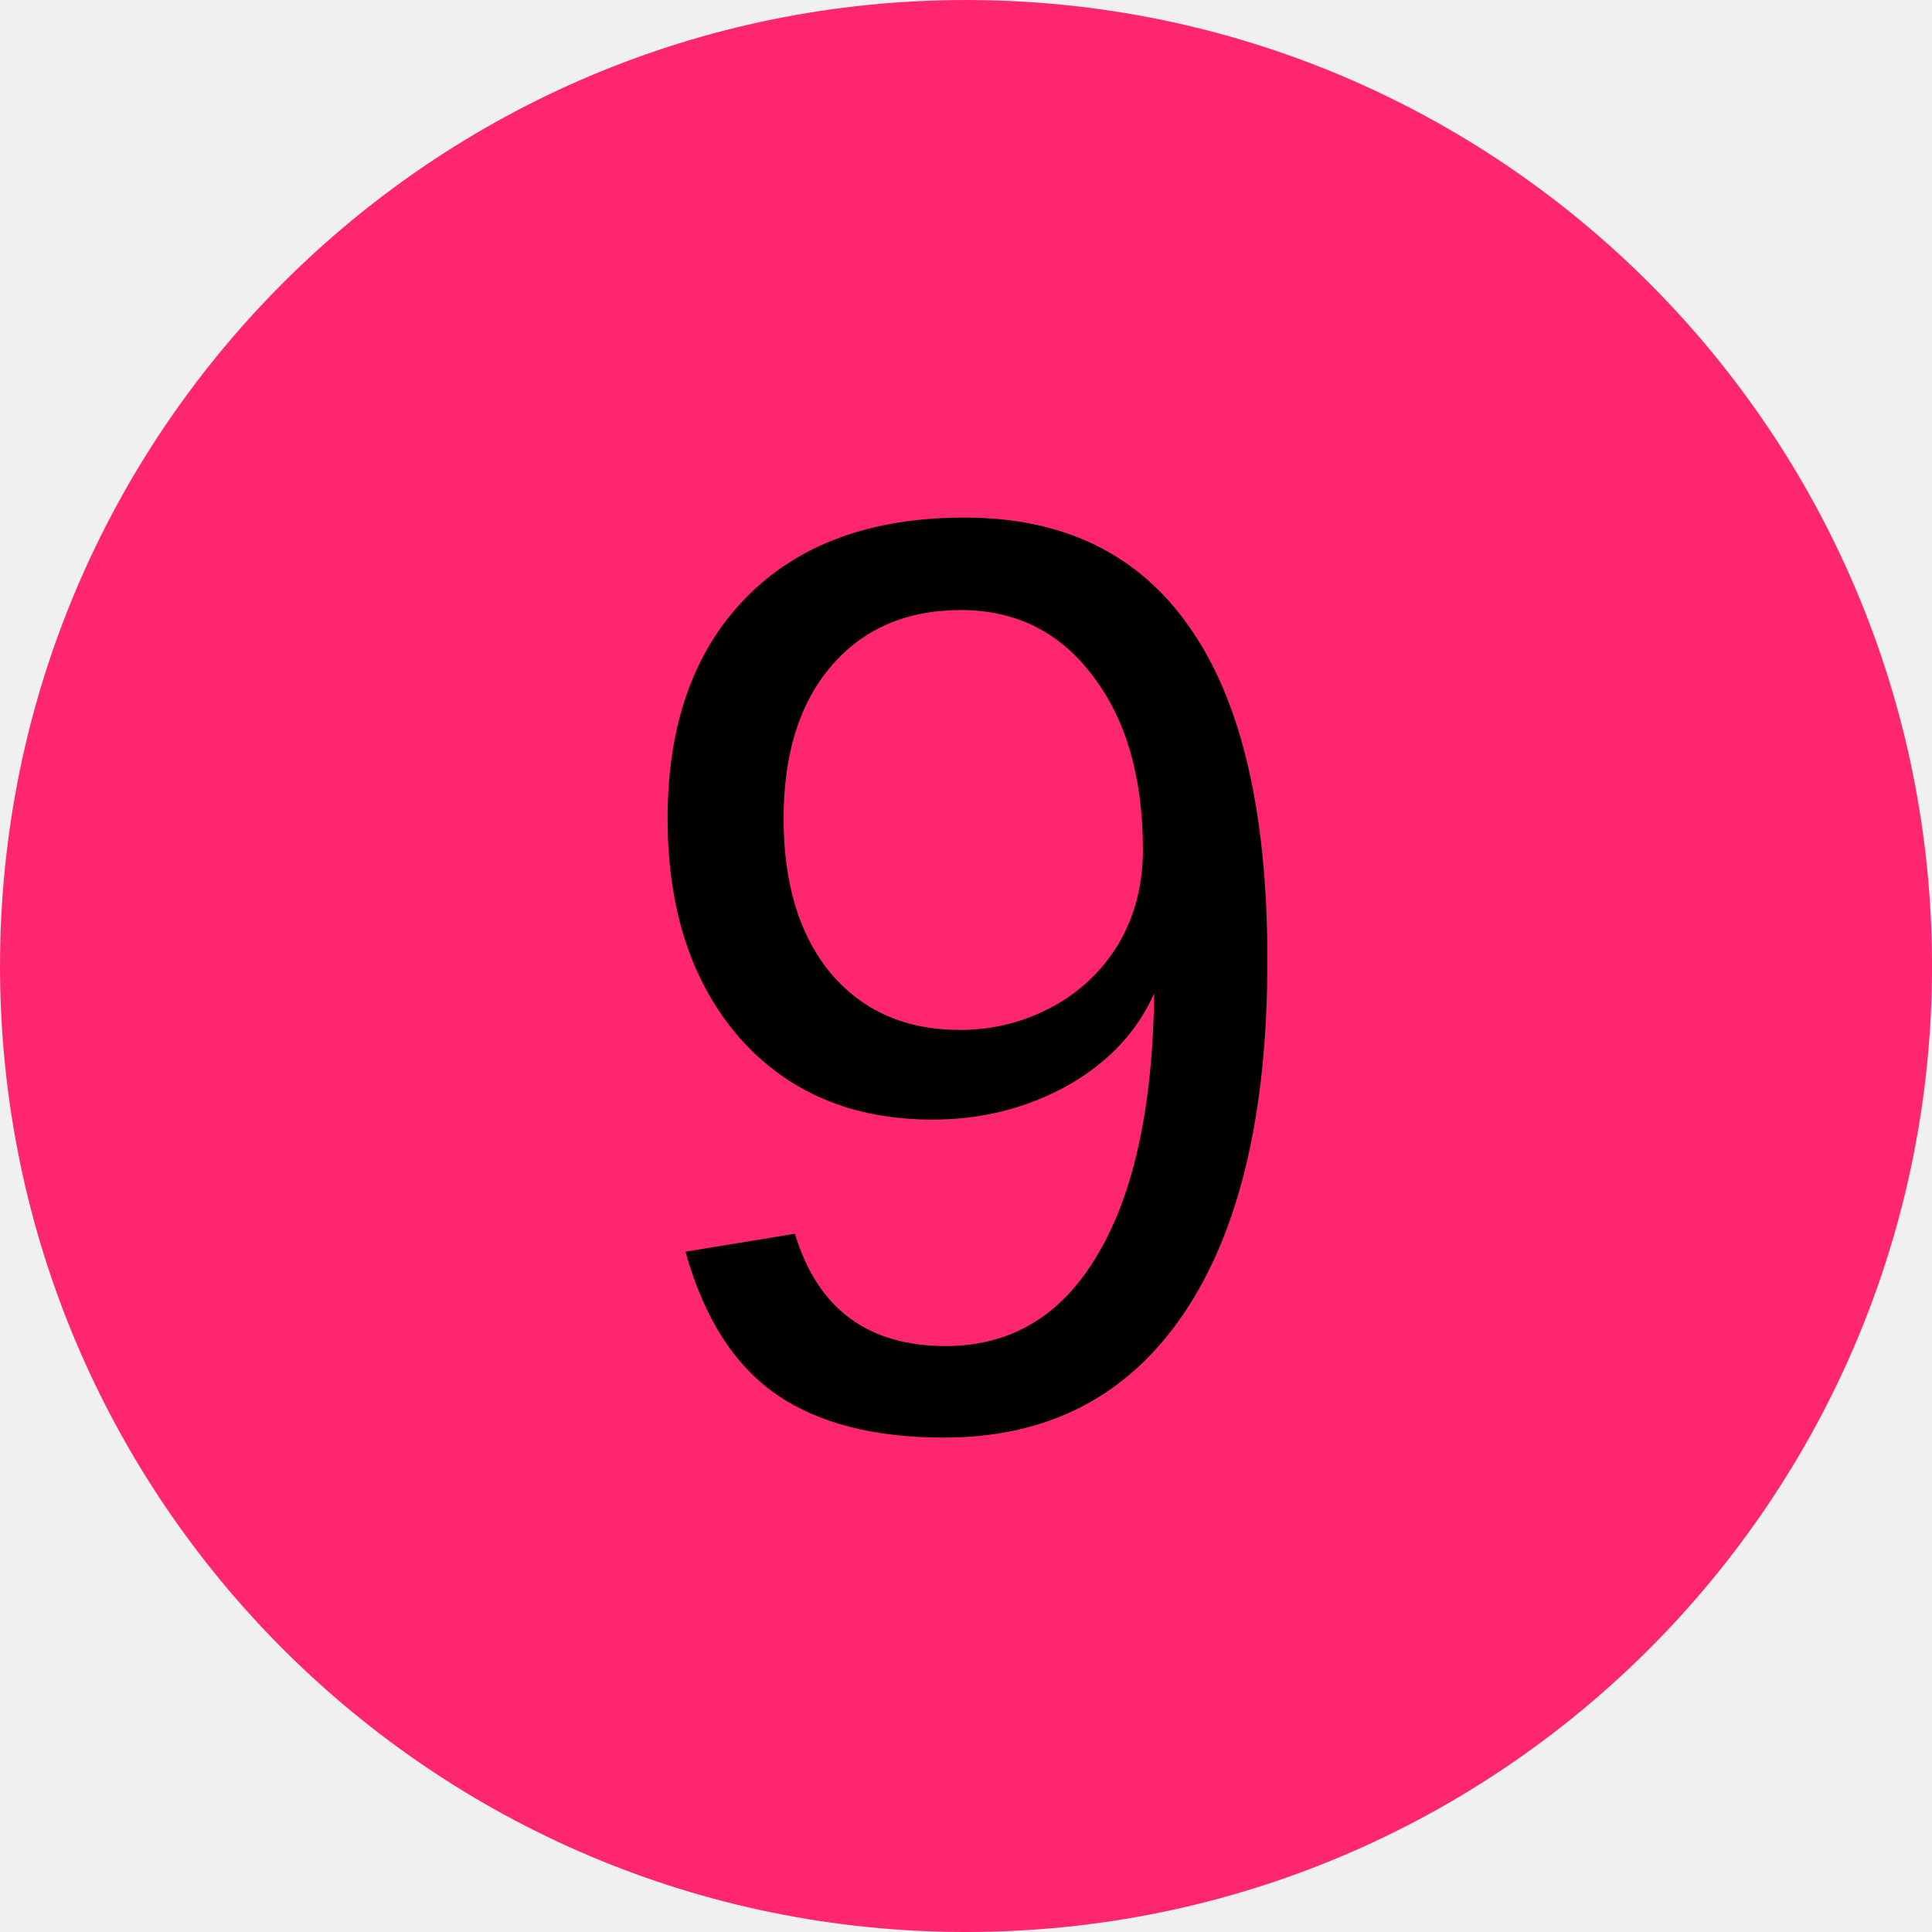
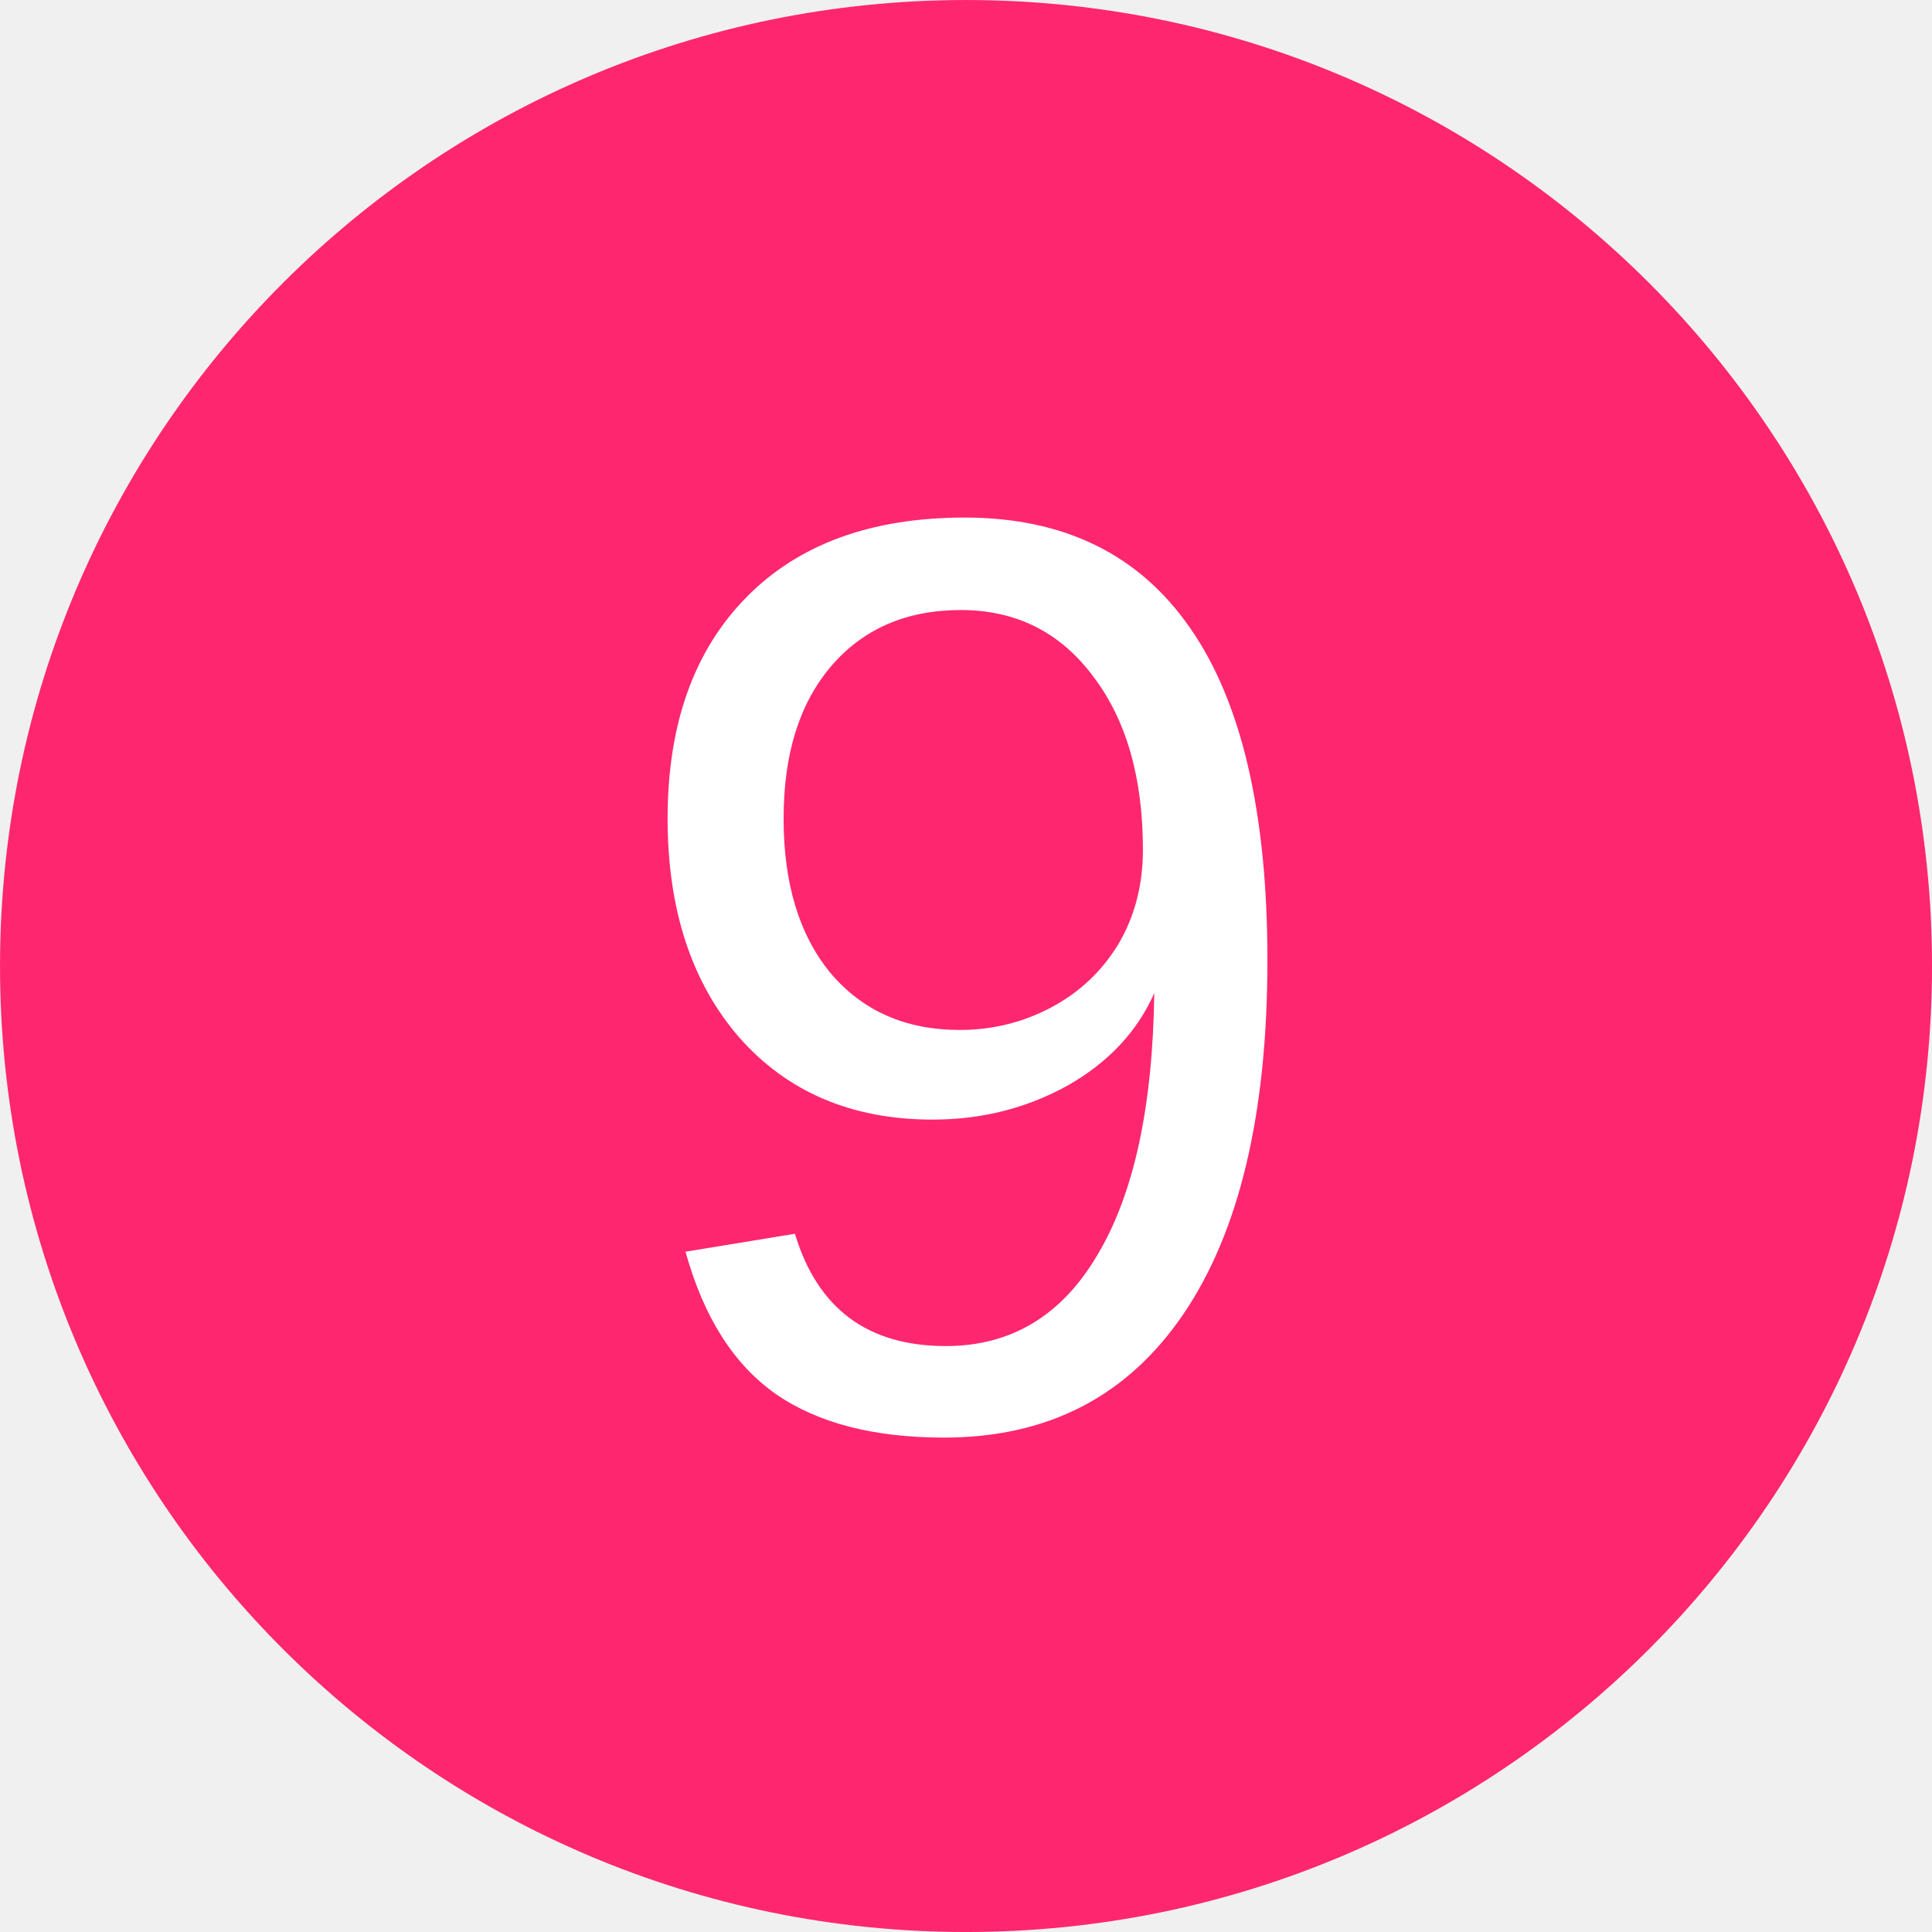
<svg xmlns="http://www.w3.org/2000/svg" width="32mm" height="32mm" viewBox="0 0 32 32" version="1.1" id="svg1542" xml:space="preserve">
  <defs id="defs1539">
    <linearGradient id="swatch8">
      <stop style="stop-color:#ff2670;stop-opacity:1;" offset="0" id="stop8" />
    </linearGradient>
    <rect x="-6.245" y="-117.092" width="504.275" height="70.255" id="rect2071" />
    <marker orient="auto" refY="0" refX="0" id="TriangleOutM-6-3-9-7-9-8-1-4" style="overflow:visible" viewBox="0 0 4.26 4.924" markerWidth="4.26" markerHeight="4.924" preserveAspectRatio="xMidYMid">
      <path id="path1092-96-1-3-93-0-2-7-4" d="M 5.77,0 -2.88,5 V -5 Z" style="fill:#e1147b;fill-opacity:1;fill-rule:evenodd;stroke:#e1147b;stroke-width:1pt;stroke-opacity:1" transform="scale(0.4)" />
    </marker>
    <marker orient="auto" refY="0" refX="0" id="TriangleOutM-6-3-9-7-9-8-1-4-4" style="overflow:visible" viewBox="0 0 4.26 4.924" markerWidth="4.26" markerHeight="4.924" preserveAspectRatio="xMidYMid">
      <path id="path1092-96-1-3-93-0-2-7-4-7" d="M 5.77,0 -2.88,5 V -5 Z" style="fill:#e1147b;fill-opacity:1;fill-rule:evenodd;stroke:#e1147b;stroke-width:1pt;stroke-opacity:1" transform="scale(0.4)" />
    </marker>
    <marker orient="auto" refY="0" refX="0" id="TriangleOutM-6-3-9-7-9-8-1-4-8" style="overflow:visible">
      <path id="path1092-96-1-3-93-0-2-7-4-0" d="M 5.77,0 -2.88,5 V -5 Z" style="fill:#e1147b;fill-opacity:1;fill-rule:evenodd;stroke:#e1147b;stroke-width:1pt;stroke-opacity:1" transform="scale(0.4)" />
    </marker>
    <marker style="overflow:visible" id="TriangleOutM-6-0" refX="0" refY="0" orient="auto">
      <path transform="scale(0.4)" style="fill:#53cbc8;fill-opacity:1;fill-rule:evenodd;stroke:#53cbc8;stroke-width:1pt;stroke-opacity:1" d="M 5.77,0 -2.88,5 V -5 Z" id="path1092-96-8" />
    </marker>
    <marker style="overflow:visible" id="TriangleOutM-6-3-2-7" refX="0" refY="0" orient="auto">
      <path transform="scale(0.4)" style="fill:#53cbc8;fill-opacity:1;fill-rule:evenodd;stroke:#53cbc8;stroke-width:1pt;stroke-opacity:1" d="M 5.77,0 -2.88,5 V -5 Z" id="path1092-96-1-6-4" />
    </marker>
    <marker orient="auto" refY="0" refX="0" id="TriangleOutM-6-3-1" style="overflow:visible">
      <path id="path1092-96-1-9" d="M 5.77,0 -2.88,5 V -5 Z" style="fill:#53cbc8;fill-opacity:1;fill-rule:evenodd;stroke:#53cbc8;stroke-width:1pt;stroke-opacity:1" transform="scale(0.4)" />
    </marker>
    <marker style="overflow:visible" id="TriangleOutM-6-0-2" refX="0" refY="0" orient="auto">
      <path transform="scale(0.4)" style="fill:#53cbc8;fill-opacity:1;fill-rule:evenodd;stroke:#53cbc8;stroke-width:1pt;stroke-opacity:1" d="M 5.77,0 -2.88,5 V -5 Z" id="path1092-96-8-5" />
    </marker>
    <marker style="overflow:visible" id="TriangleOutM-6-3-2-7-1" refX="0" refY="0" orient="auto">
      <path transform="scale(0.4)" style="fill:#53cbc8;fill-opacity:1;fill-rule:evenodd;stroke:#53cbc8;stroke-width:1pt;stroke-opacity:1" d="M 5.77,0 -2.88,5 V -5 Z" id="path1092-96-1-6-4-1" />
    </marker>
    <marker orient="auto" refY="0" refX="0" id="TriangleOutM-6-3-1-2" style="overflow:visible">
      <path id="path1092-96-1-9-0" d="M 5.77,0 -2.88,5 V -5 Z" style="fill:#53cbc8;fill-opacity:1;fill-rule:evenodd;stroke:#53cbc8;stroke-width:1pt;stroke-opacity:1" transform="scale(0.4)" />
    </marker>
    <marker orient="auto" refY="0" refX="0" id="TriangleOutM-6-3-9-7-9-8-1-4-49" style="overflow:visible" viewBox="0 0 4.26 4.924" markerWidth="4.26" markerHeight="4.924" preserveAspectRatio="xMidYMid">
      <path id="path1092-96-1-3-93-0-2-7-4-2" d="M 5.77,0 -2.88,5 V -5 Z" style="fill:#e1147b;fill-opacity:1;fill-rule:evenodd;stroke:#e1147b;stroke-width:1pt;stroke-opacity:1" transform="scale(0.4)" />
    </marker>
    <marker orient="auto" refY="0" refX="0" id="TriangleOutM-6-3-9-7-9-8-1-4-4-2" style="overflow:visible" viewBox="0 0 4.26 4.924" markerWidth="4.26" markerHeight="4.924" preserveAspectRatio="xMidYMid">
      <path id="path1092-96-1-3-93-0-2-7-4-7-7" d="M 5.77,0 -2.88,5 V -5 Z" style="fill:#e1147b;fill-opacity:1;fill-rule:evenodd;stroke:#e1147b;stroke-width:1pt;stroke-opacity:1" transform="scale(0.4)" />
    </marker>
    <marker orient="auto" refY="0" refX="0" id="TriangleOutM-6-3-9-7-9-8-1-4-8-4" style="overflow:visible" viewBox="0 0 4.26 4.924" markerWidth="4.26" markerHeight="4.924" preserveAspectRatio="xMidYMid">
      <path id="path1092-96-1-3-93-0-2-7-4-0-8" d="M 5.77,0 -2.88,5 V -5 Z" style="fill:#e1147b;fill-opacity:1;fill-rule:evenodd;stroke:#e1147b;stroke-width:1pt;stroke-opacity:1" transform="scale(0.4)" />
    </marker>
    <marker orient="auto" refY="0" refX="0" id="TriangleOutM-6-3-9-7-9-8-1-4-8-4-9" style="overflow:visible" viewBox="0 0 4.26 4.924" markerWidth="4.26" markerHeight="4.924" preserveAspectRatio="xMidYMid">
      <path id="path1092-96-1-3-93-0-2-7-4-0-8-9" d="M 5.77,0 -2.88,5 V -5 Z" style="fill:#e1147b;fill-opacity:1;fill-rule:evenodd;stroke:#e1147b;stroke-width:1pt;stroke-opacity:1" transform="scale(0.4)" />
    </marker>
    <marker orient="auto" refY="0" refX="0" style="overflow:visible" viewBox="0 0 4.26 4.924" markerWidth="4.26" markerHeight="4.924" preserveAspectRatio="xMidYMid" id="TriangleOutM-6-3-9-7-9-8-1-4-8-48328">
      <path id="path1092-96-1-3-93-0-2-7-4-0-8-1" d="M 5.77,0 -2.88,5 V -5 Z" style="fill:#ff2670;fill-opacity:1;fill-rule:evenodd;stroke:#000000;stroke-width:1pt;stroke-opacity:1" transform="scale(0.4)" />
    </marker>
    <marker orient="auto" refY="0" refX="0" style="overflow:visible" viewBox="0 0 4.26 4.924" markerWidth="4.26" markerHeight="4.924" preserveAspectRatio="xMidYMid" id="TriangleOutM-6-3-9-7-9-8-1-4-8-483282145">
      <path id="path1092-96-1-3-93-0-2-7-4-0-8-1-1" d="M 5.77,0 -2.88,5 V -5 Z" style="fill:#ff2670;fill-opacity:1;fill-rule:evenodd;stroke:#ff2670;stroke-width:1pt;stroke-opacity:1" transform="scale(0.4)" />
    </marker>
    <marker orient="auto" refY="0" refX="0" style="overflow:visible" id="TriangleOutM-6-3-9-7-9-8-1-4-84870">
      <path id="path1092-96-1-3-93-0-2-7-4-0-1" d="M 5.77,0 -2.88,5 V -5 Z" style="fill:#ff2670;fill-opacity:1;fill-rule:evenodd;stroke:#ff2670;stroke-width:1pt;stroke-opacity:1" transform="scale(0.4)" />
    </marker>
    <marker orient="auto" refY="0" refX="0" style="overflow:visible" viewBox="0 0 4.26 4.924" markerWidth="4.26" markerHeight="4.924" preserveAspectRatio="xMidYMid" id="TriangleOutM-6-3-9-7-9-8-1-4-43804">
      <path id="path1092-96-1-3-93-0-2-7-4-7-1" d="M 5.77,0 -2.88,5 V -5 Z" style="fill:#ff2670;fill-opacity:1;fill-rule:evenodd;stroke:#ff2670;stroke-width:1pt;stroke-opacity:1" transform="scale(0.4)" />
    </marker>
    <marker orient="auto" refY="0" refX="0" style="overflow:visible" viewBox="0 0 4.26 4.924" markerWidth="4.26" markerHeight="4.924" preserveAspectRatio="xMidYMid" id="TriangleOutM-6-3-9-7-9-8-1-4-499713">
      <path id="path1092-96-1-3-93-0-2-7-4-2-1" d="M 5.77,0 -2.88,5 V -5 Z" style="fill:#ff2670;fill-opacity:1;fill-rule:evenodd;stroke:#ff2670;stroke-width:1pt;stroke-opacity:1" transform="scale(0.4)" />
    </marker>
    <marker orient="auto" refY="0" refX="0" style="overflow:visible" viewBox="0 0 4.26 4.924" markerWidth="4.26" markerHeight="4.924" preserveAspectRatio="xMidYMid" id="TriangleOutM-6-3-9-7-9-8-1-4-4-28983">
      <path id="path1092-96-1-3-93-0-2-7-4-7-7-1" d="M 5.77,0 -2.88,5 V -5 Z" style="fill:#ff2670;fill-opacity:1;fill-rule:evenodd;stroke:#ff2670;stroke-width:1pt;stroke-opacity:1" transform="scale(0.4)" />
    </marker>
    <marker orient="auto" refY="0" refX="0" style="overflow:visible" viewBox="0 0 4.26 4.924" markerWidth="4.26" markerHeight="4.924" preserveAspectRatio="xMidYMid" id="TriangleOutM-6-3-9-7-9-8-1-4-8-41829">
      <path id="path1092-96-1-3-93-0-2-7-4-0-8-1-1-1" d="M 5.77,0 -2.88,5 V -5 Z" style="fill:#ff2670;fill-opacity:1;fill-rule:evenodd;stroke:#ff2670;stroke-width:1pt;stroke-opacity:1" transform="scale(0.4)" />
    </marker>
    <marker orient="auto" refY="0" refX="0" style="overflow:visible" viewBox="0 0 4.26 4.924" markerWidth="4.26" markerHeight="4.924" preserveAspectRatio="xMidYMid" id="TriangleOutM-6-3-9-7-9-8-1-4-8-483282145-8">
      <path id="path1092-96-1-3-93-0-2-7-4-0-8-1-1-6" d="M 5.77,0 -2.88,5 V -5 Z" style="fill:#ff2670;fill-opacity:1;fill-rule:evenodd;stroke:#ff2670;stroke-width:1pt;stroke-opacity:1" transform="scale(0.4)" />
    </marker>
  </defs>
  <g id="layer1" transform="translate(-45.02471,-42.80875)">
    <text xml:space="preserve" transform="matrix(0.2645833,0,0,0.2645833,-47.91655,0.4130733)" id="text2069" style="font-size:40px;line-height:1.25;font-family:sans-serif;letter-spacing:0px;white-space:pre;shape-inside:url(#rect2071);display:inline" />
    <circle style="fill:#ff2670;fill-opacity:1;stroke:#ff2670;stroke-width:0;stroke-dasharray:none;stroke-opacity:1" id="path5-3-0" cx="61.025" cy="58.809" r="16" />
    <text id="text1188-9-1-5-60-3" y="66.398" x="55.081" style="font-style:normal;font-variant:normal;font-weight:normal;font-stretch:normal;font-size:21.528px;line-height:1.25;font-family:Arial;-inkscape-font-specification:'Arial, Normal';font-variant-ligatures:normal;font-variant-caps:normal;font-variant-numeric:normal;font-variant-east-asian:normal;fill:#ff2670;fill-opacity:1;stroke:#ff2670;stroke-width:0.897;stroke-opacity:1" xml:space="preserve" transform="scale(0.9997263,1.000274)">
-       <tspan style="font-style:normal;font-variant:normal;font-weight:normal;font-stretch:normal;font-size:21.528px;font-family:Arial;-inkscape-font-specification:'Arial, Normal';font-variant-ligatures:normal;font-variant-caps:normal;font-variant-numeric:normal;font-variant-east-asian:normal;fill:#000000;fill-opacity:1;stroke:none;stroke-width:0.897;stroke-opacity:1" y="66.398" x="55.081" id="tspan3453-5-4-0">9</tspan>
+       <tspan style="font-style:normal;font-variant:normal;font-weight:normal;font-stretch:normal;font-size:21.528px;font-family:Arial;-inkscape-font-specification:'Arial, Normal';font-variant-ligatures:normal;font-variant-caps:normal;font-variant-numeric:normal;font-variant-east-asian:normal;fill:#ffffff;fill-opacity:1;stroke:none;stroke-width:0.897;stroke-opacity:1" y="66.398" x="55.081" id="tspan3453-5-4-0">9</tspan>
    </text>
  </g>
</svg>
